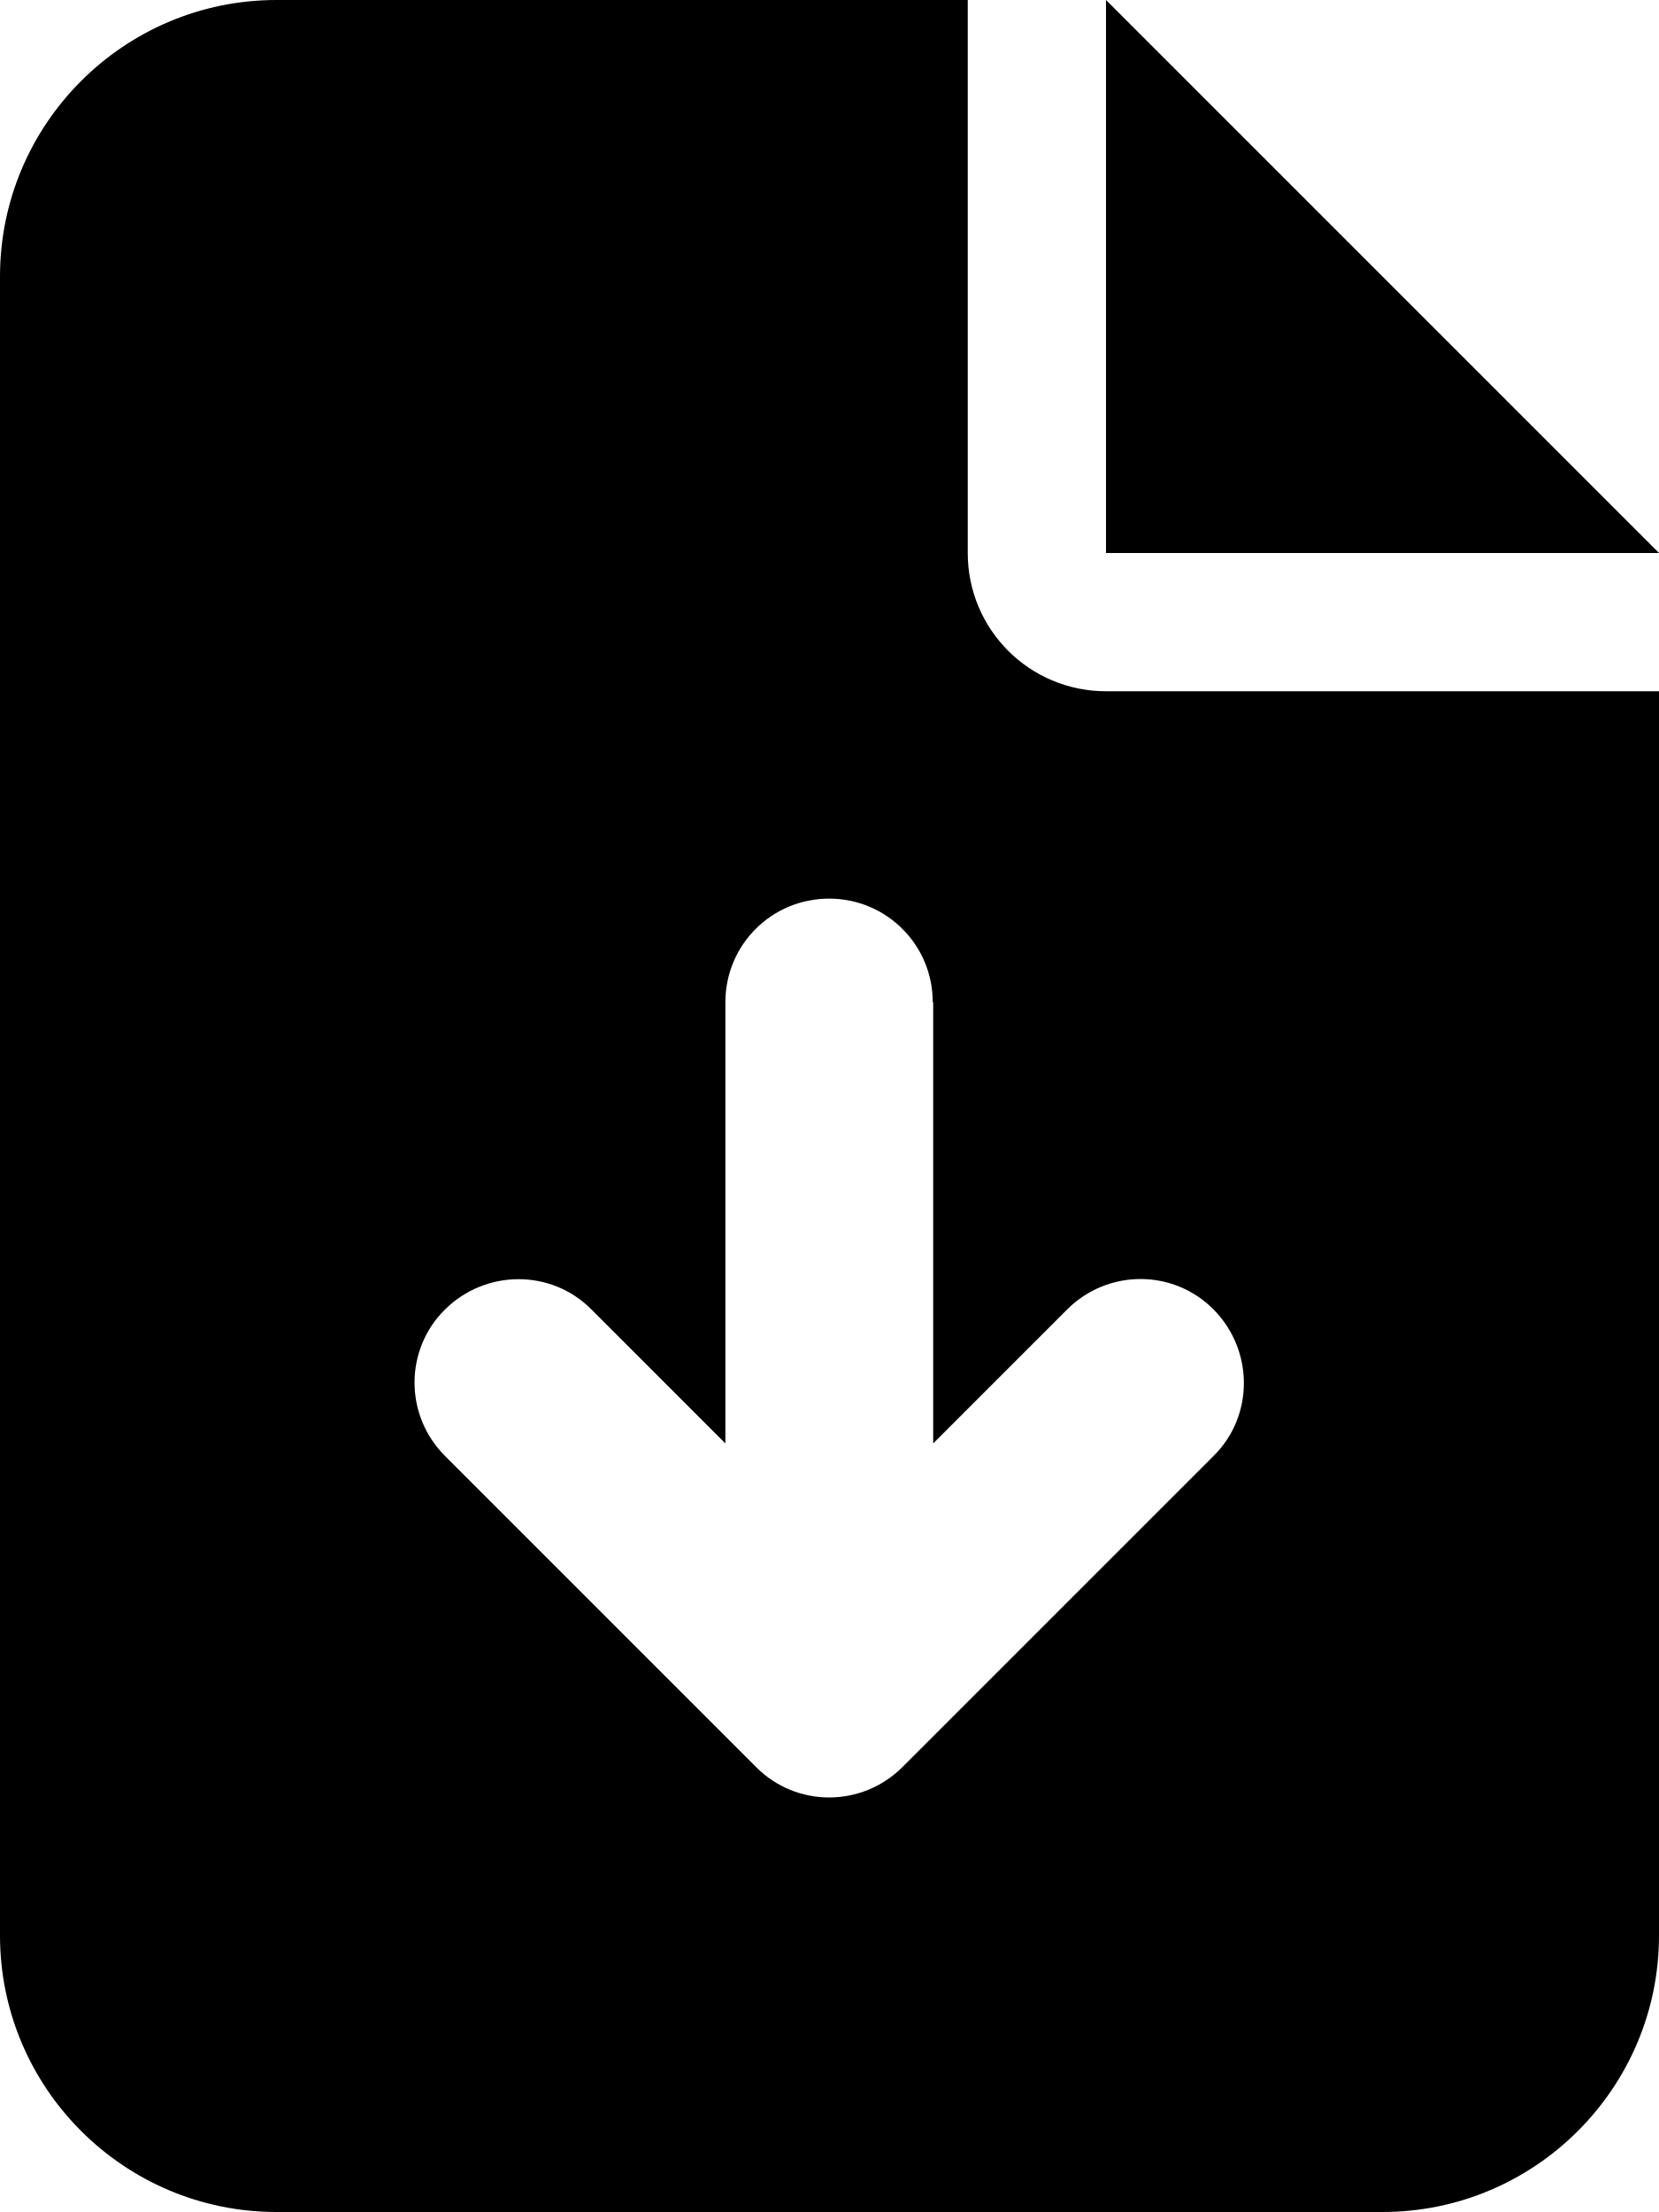
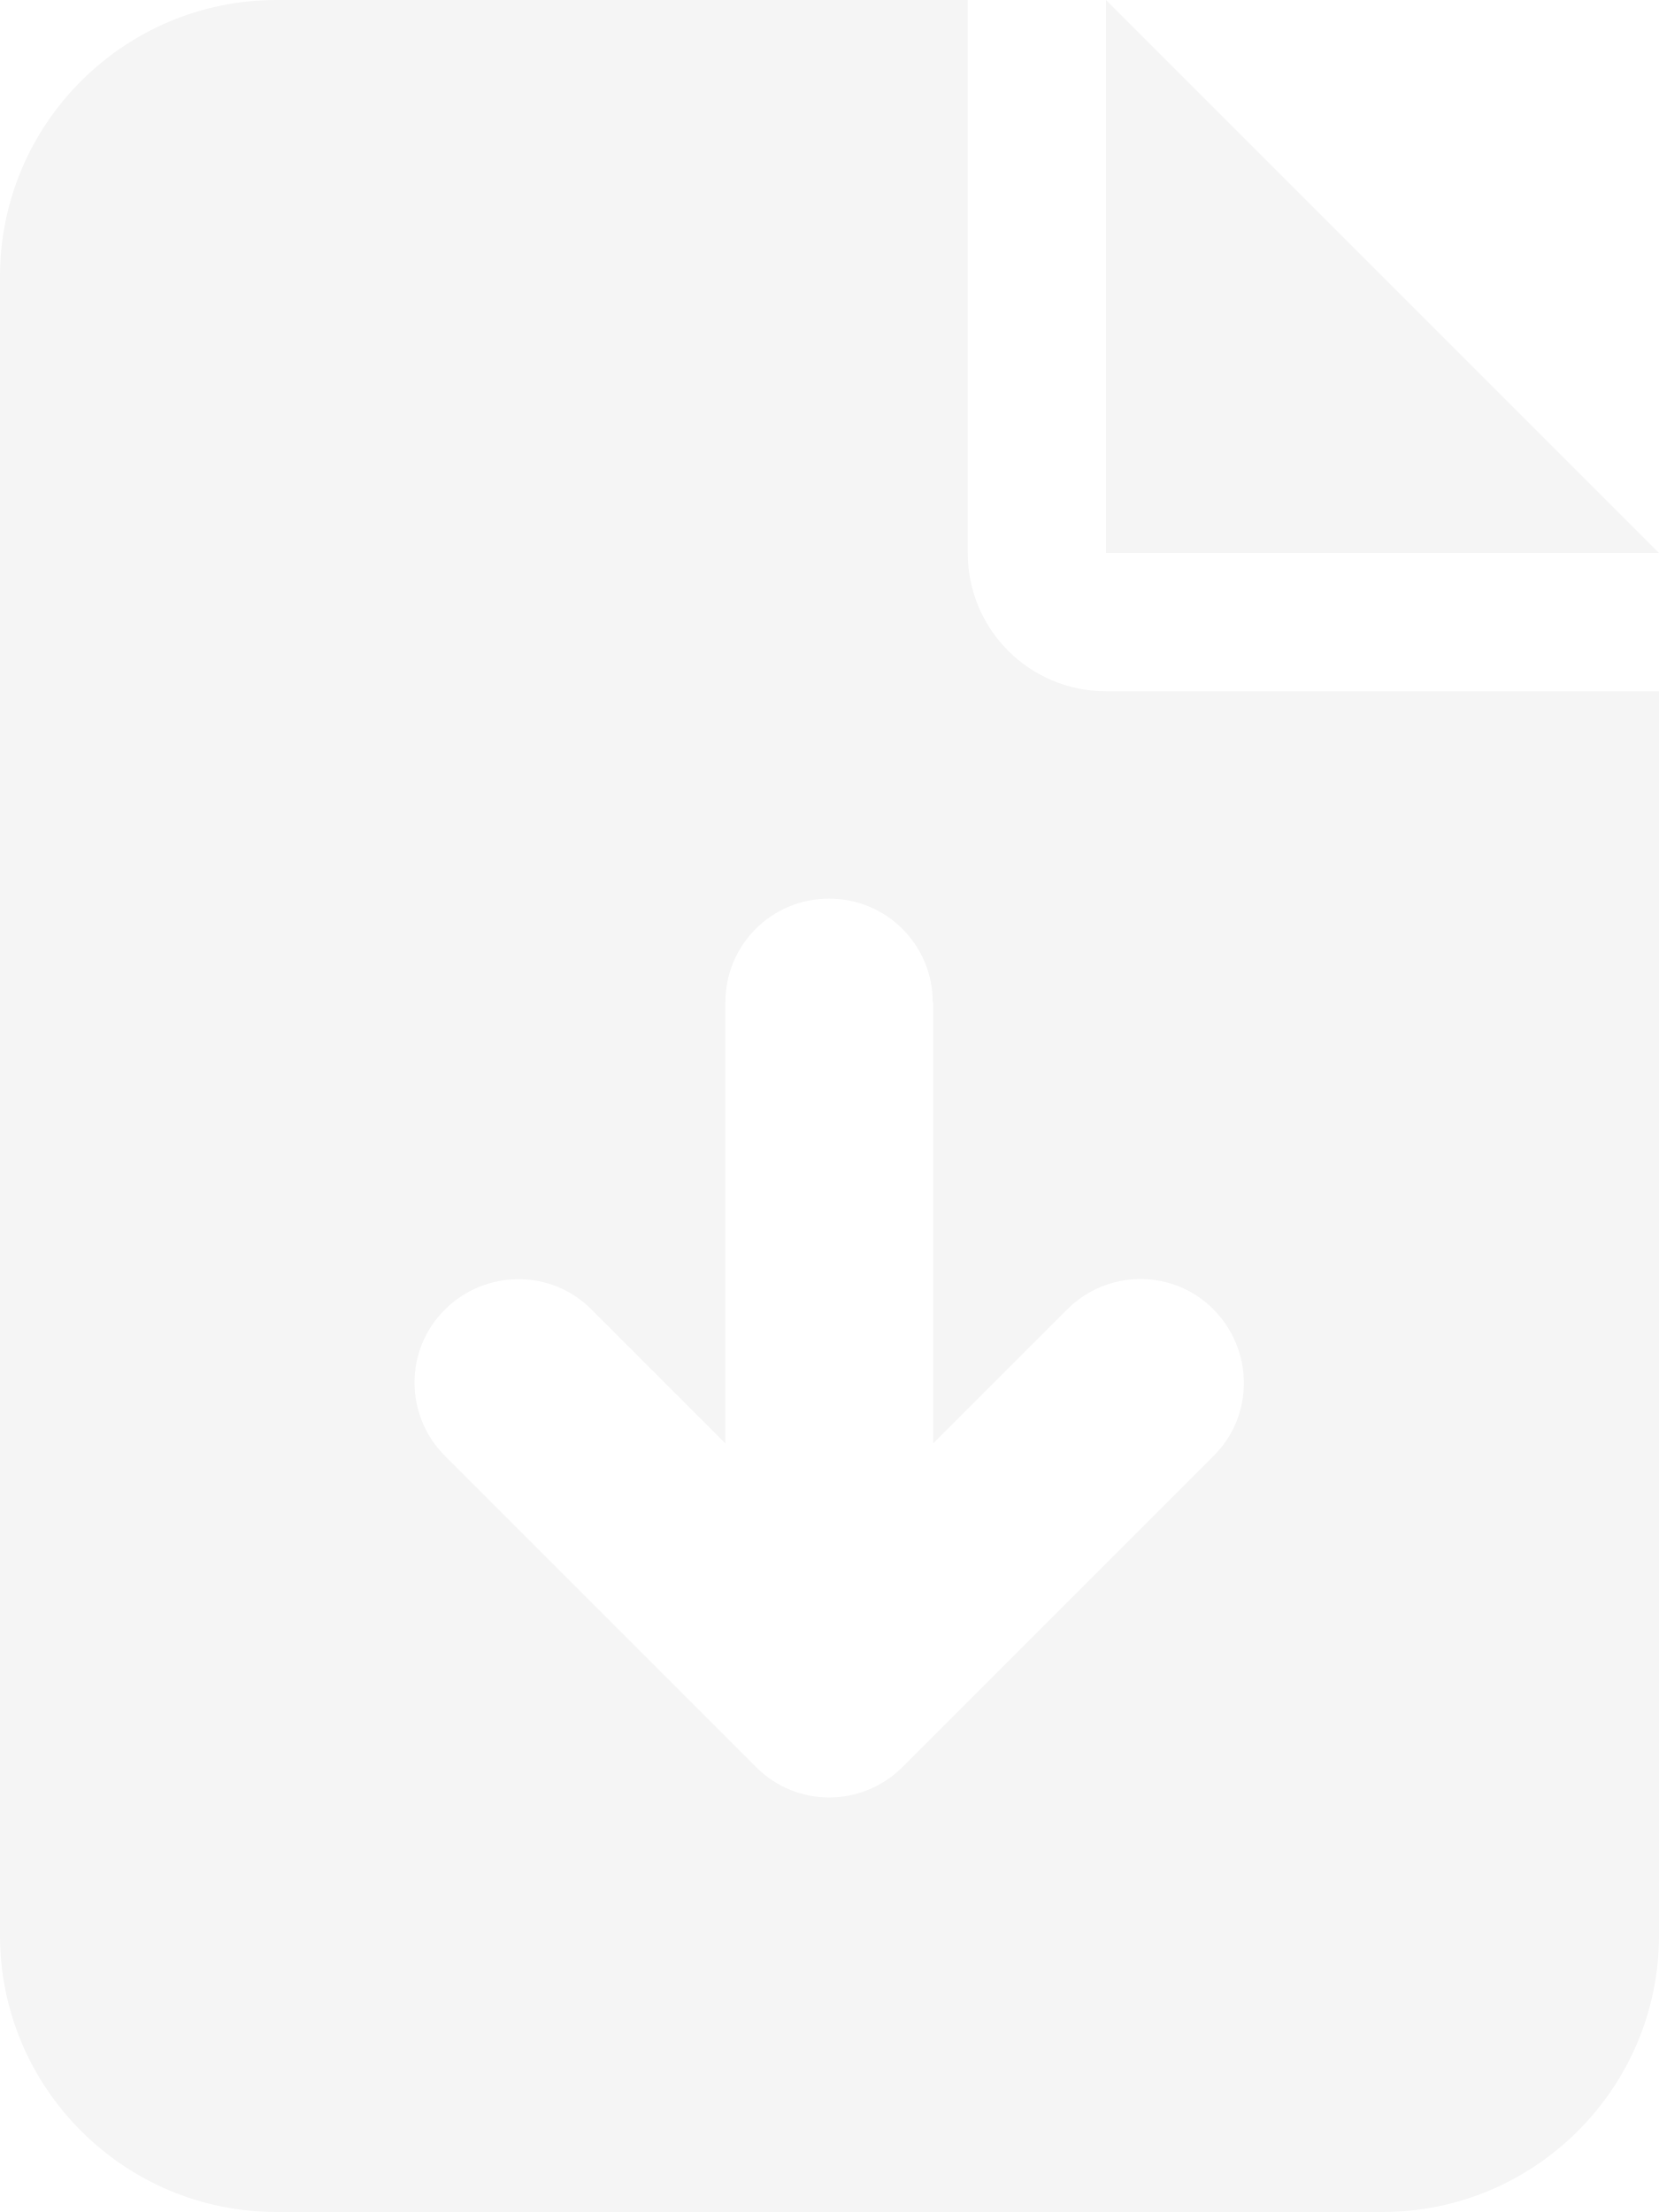
<svg xmlns="http://www.w3.org/2000/svg" viewBox="0 0 384 512">
-   <path d="M64 0C28.7 0 0 28.7 0 64V448c0 35.3 28.7 64 64 64H320c35.3 0 64-28.7 64-64V160H256c-17.7 0-32-14.3-32-32V0H64zM256 0V128H384L256 0zM216 232V334.1l31-31c9.4-9.4 24.6-9.4 33.9 0s9.4 24.6 0 33.9l-72 72c-9.4 9.4-24.6 9.4-33.9 0l-72-72c-9.4-9.4-9.4-24.6 0-33.9s24.6-9.4 33.9 0l31 31V232c0-13.3 10.7-24 24-24s24 10.7 24 24z" />
+   <path d="M64 0C28.7 0 0 28.7 0 64V448c0 35.3 28.7 64 64 64H320c35.3 0 64-28.7 64-64V160H256c-17.7 0-32-14.3-32-32V0H64zM256 0V128H384L256 0zM216 232V334.1l31-31c9.4-9.4 24.6-9.4 33.9 0s9.4 24.6 0 33.9l-72 72c-9.4 9.4-24.6 9.4-33.9 0l-72-72c-9.4-9.4-9.4-24.6 0-33.9s24.6-9.4 33.9 0l31 31V232c0-13.3 10.7-24 24-24s24 10.7 24 24z" fill="#f5f5f5" />
</svg>
